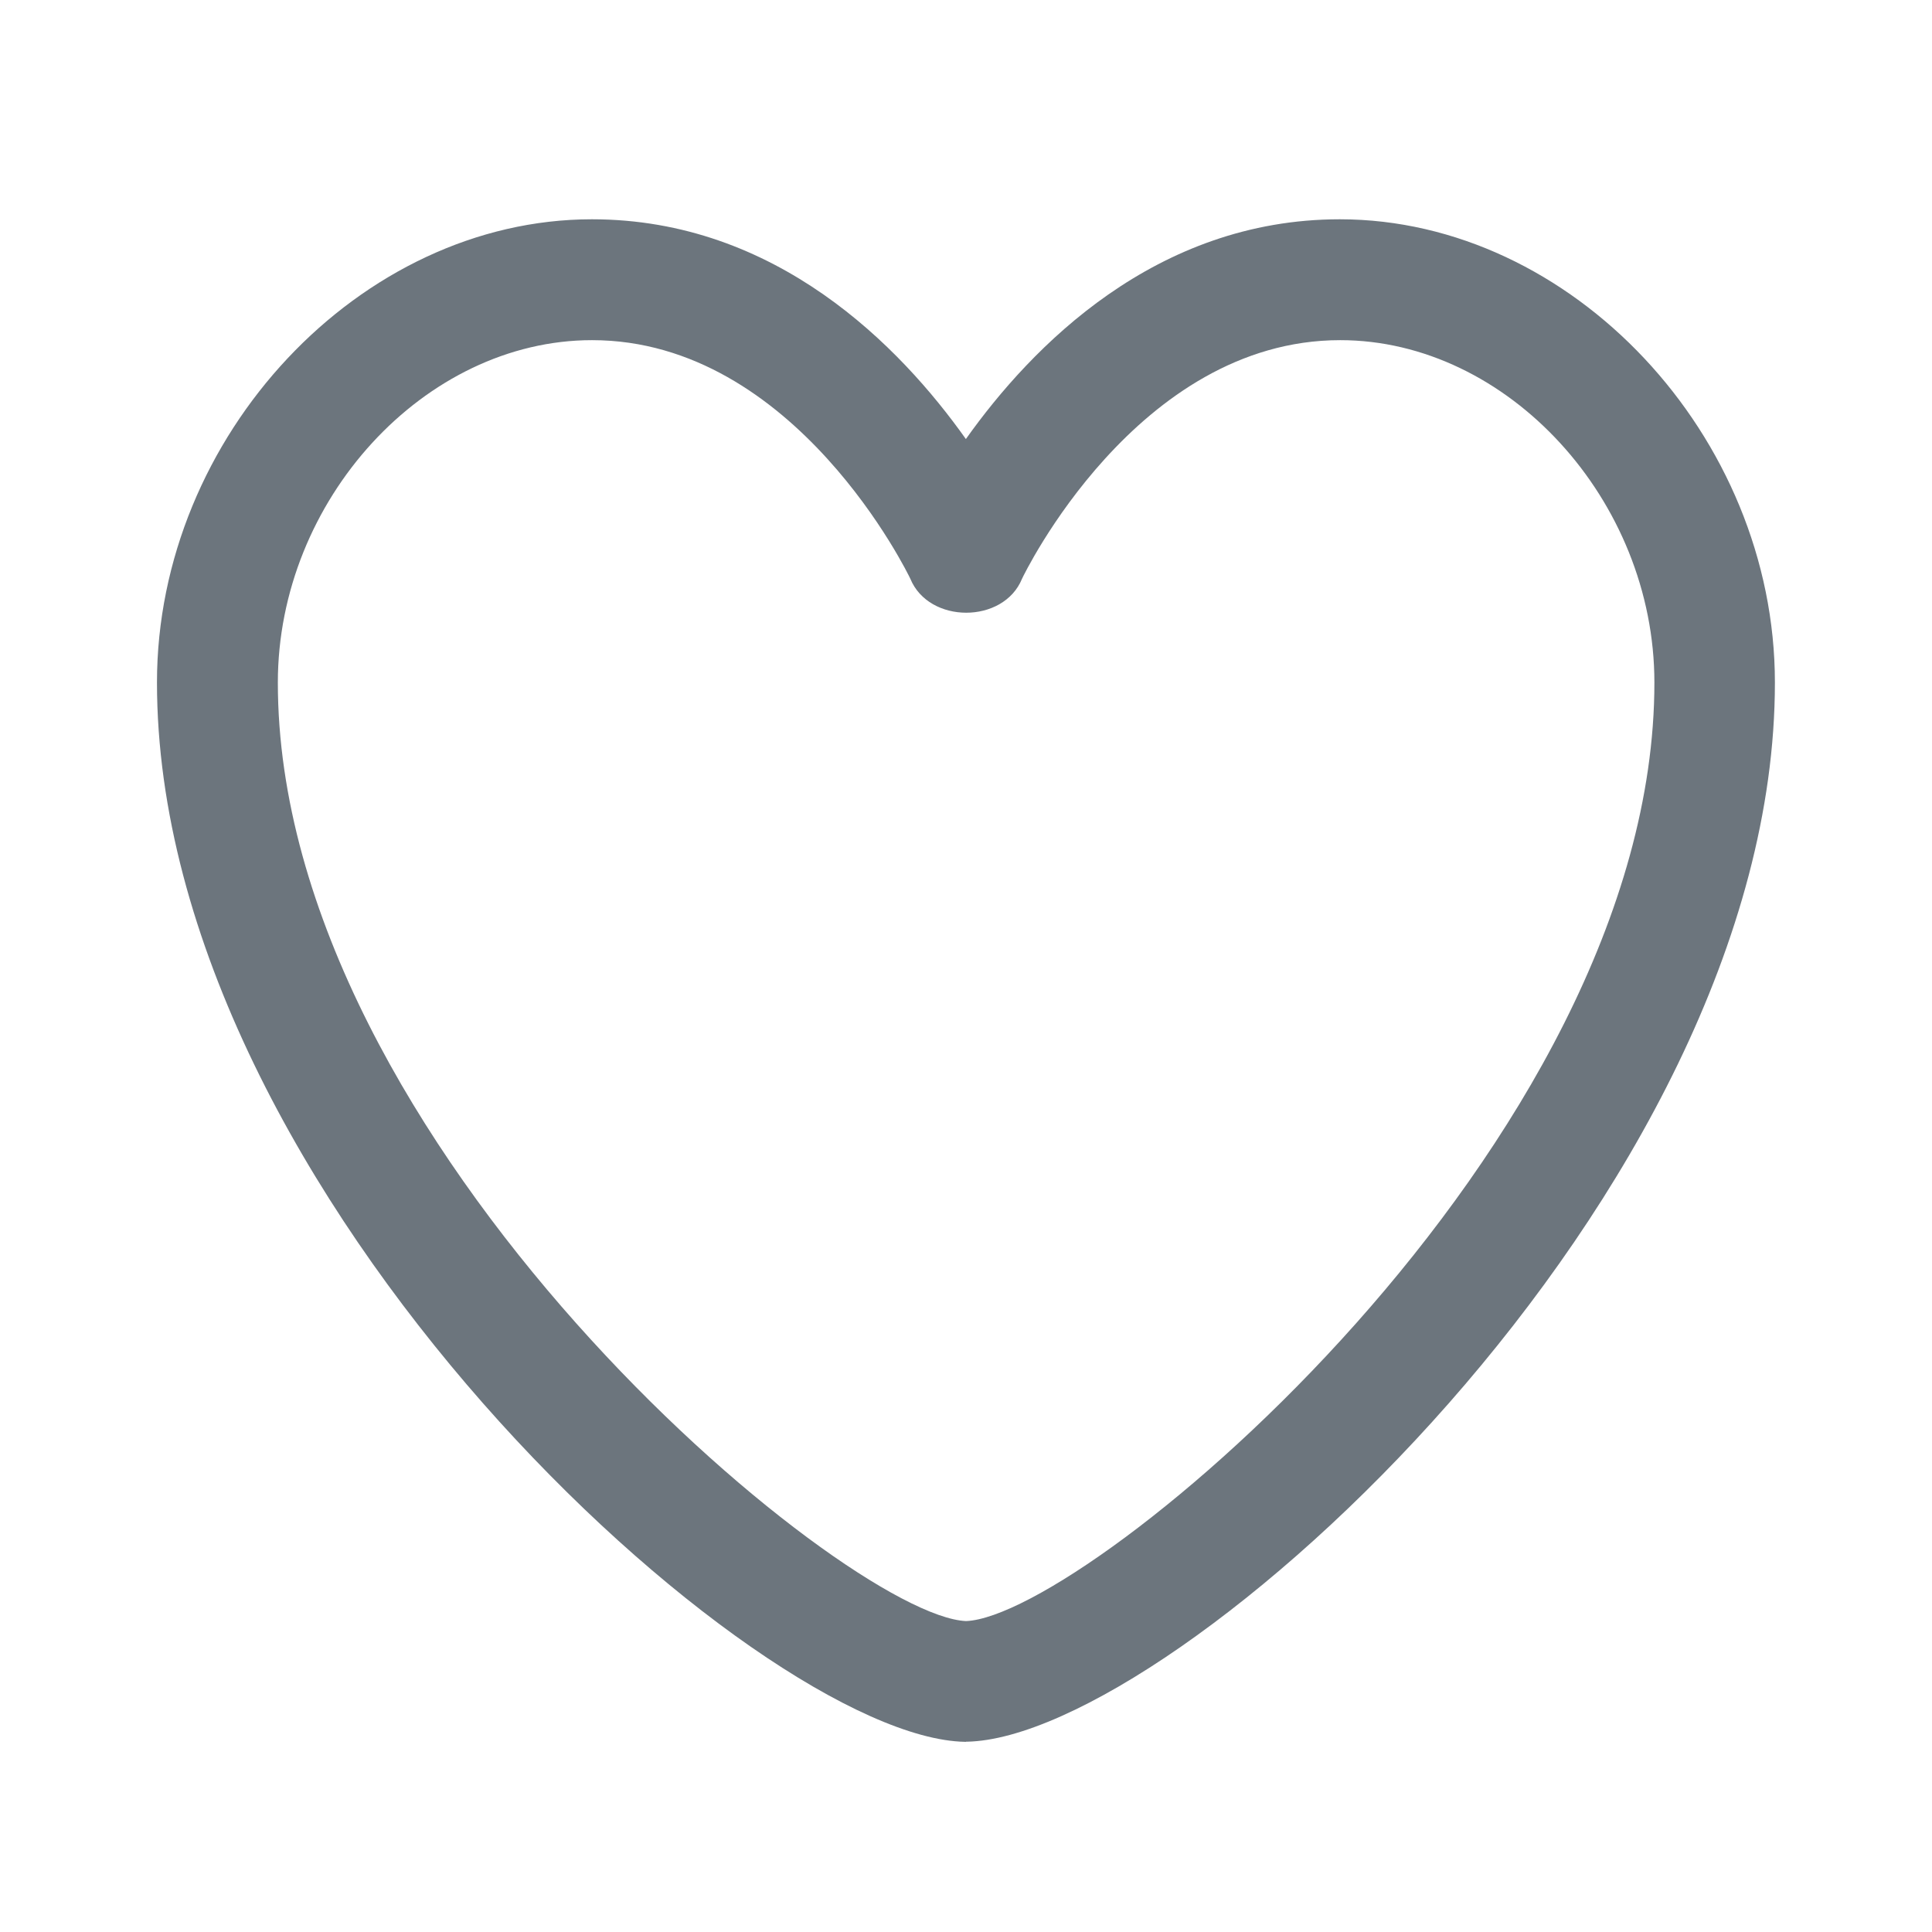
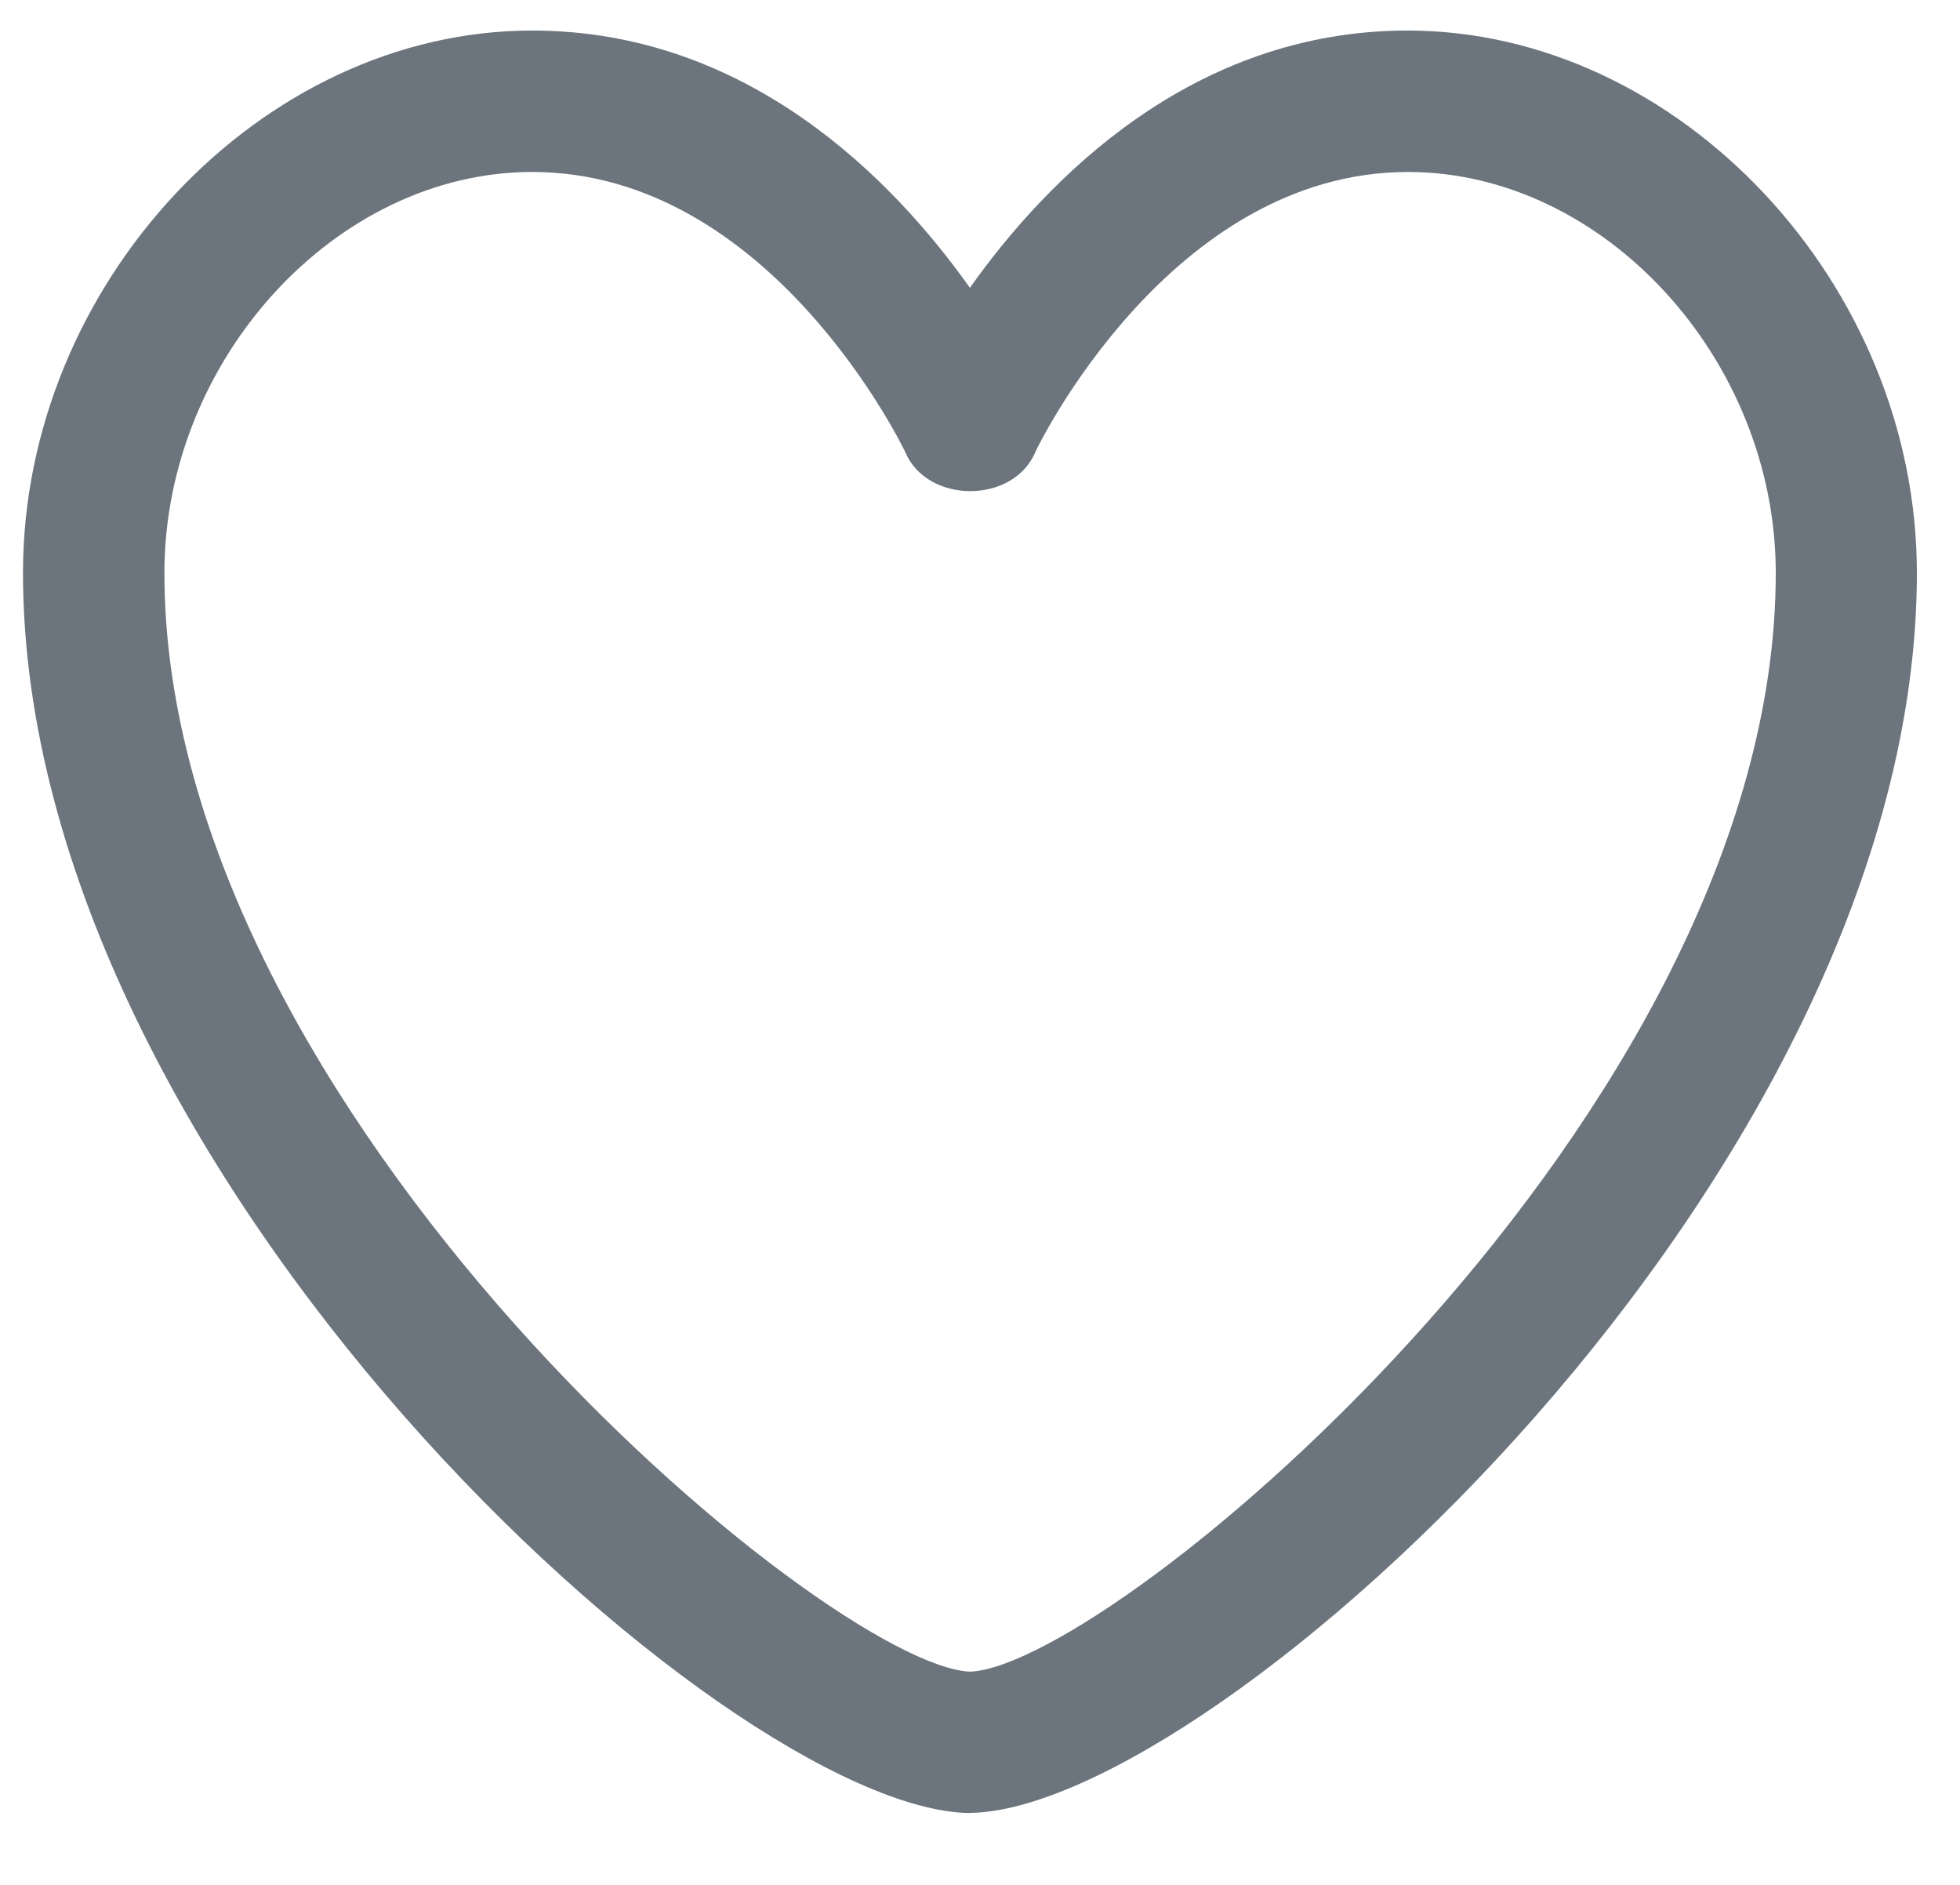
- <svg xmlns="http://www.w3.org/2000/svg" width="16" height="16" viewBox="0 0 16 16" fill="none">
-   <path d="M8 14.425H7.991C6.269 14.393 1.3 9.904 1.3 5.652C1.3 3.609 2.983 1.816 4.902 1.816C6.429 1.816 7.455 2.869 7.999 3.636C8.542 2.871 9.569 1.816 11.096 1.816C13.016 1.816 14.699 3.609 14.699 5.653C14.699 9.903 9.729 14.393 8.007 14.424H8V14.425ZM4.903 2.817C3.516 2.817 2.301 4.142 2.301 5.653C2.301 9.48 6.99 13.384 8.001 13.425C9.013 13.384 13.701 9.481 13.701 5.653C13.701 4.142 12.485 2.817 11.099 2.817C9.413 2.817 8.472 4.774 8.464 4.793C8.311 5.168 7.693 5.168 7.539 4.793C7.53 4.773 6.589 2.817 4.903 2.817H4.903Z" fill="#6C757D" />
+ <svg xmlns="http://www.w3.org/2000/svg" width="26" height="25" viewBox="0 0 26 25" fill="none">
+   <path d="M12.868 24.047H12.85C9.621 23.987 0.305 15.57 0.305 7.597C0.305 3.767 3.461 0.405 7.059 0.405C9.921 0.405 11.846 2.38 12.866 3.817C13.884 2.382 15.809 0.405 18.673 0.405C22.273 0.405 25.428 3.767 25.428 7.599C25.428 15.569 16.11 23.986 12.881 24.045H12.868V24.047ZM7.06 2.281C4.46 2.281 2.181 4.766 2.181 7.6C2.181 14.775 10.974 22.095 12.869 22.172C14.766 22.095 23.556 14.776 23.556 7.6C23.556 4.766 21.278 2.281 18.678 2.281C15.518 2.281 13.753 5.951 13.738 5.987C13.45 6.69 12.293 6.69 12.004 5.987C11.986 5.95 10.223 2.281 7.061 2.281H7.06Z" fill="#6C757D" />
</svg>
